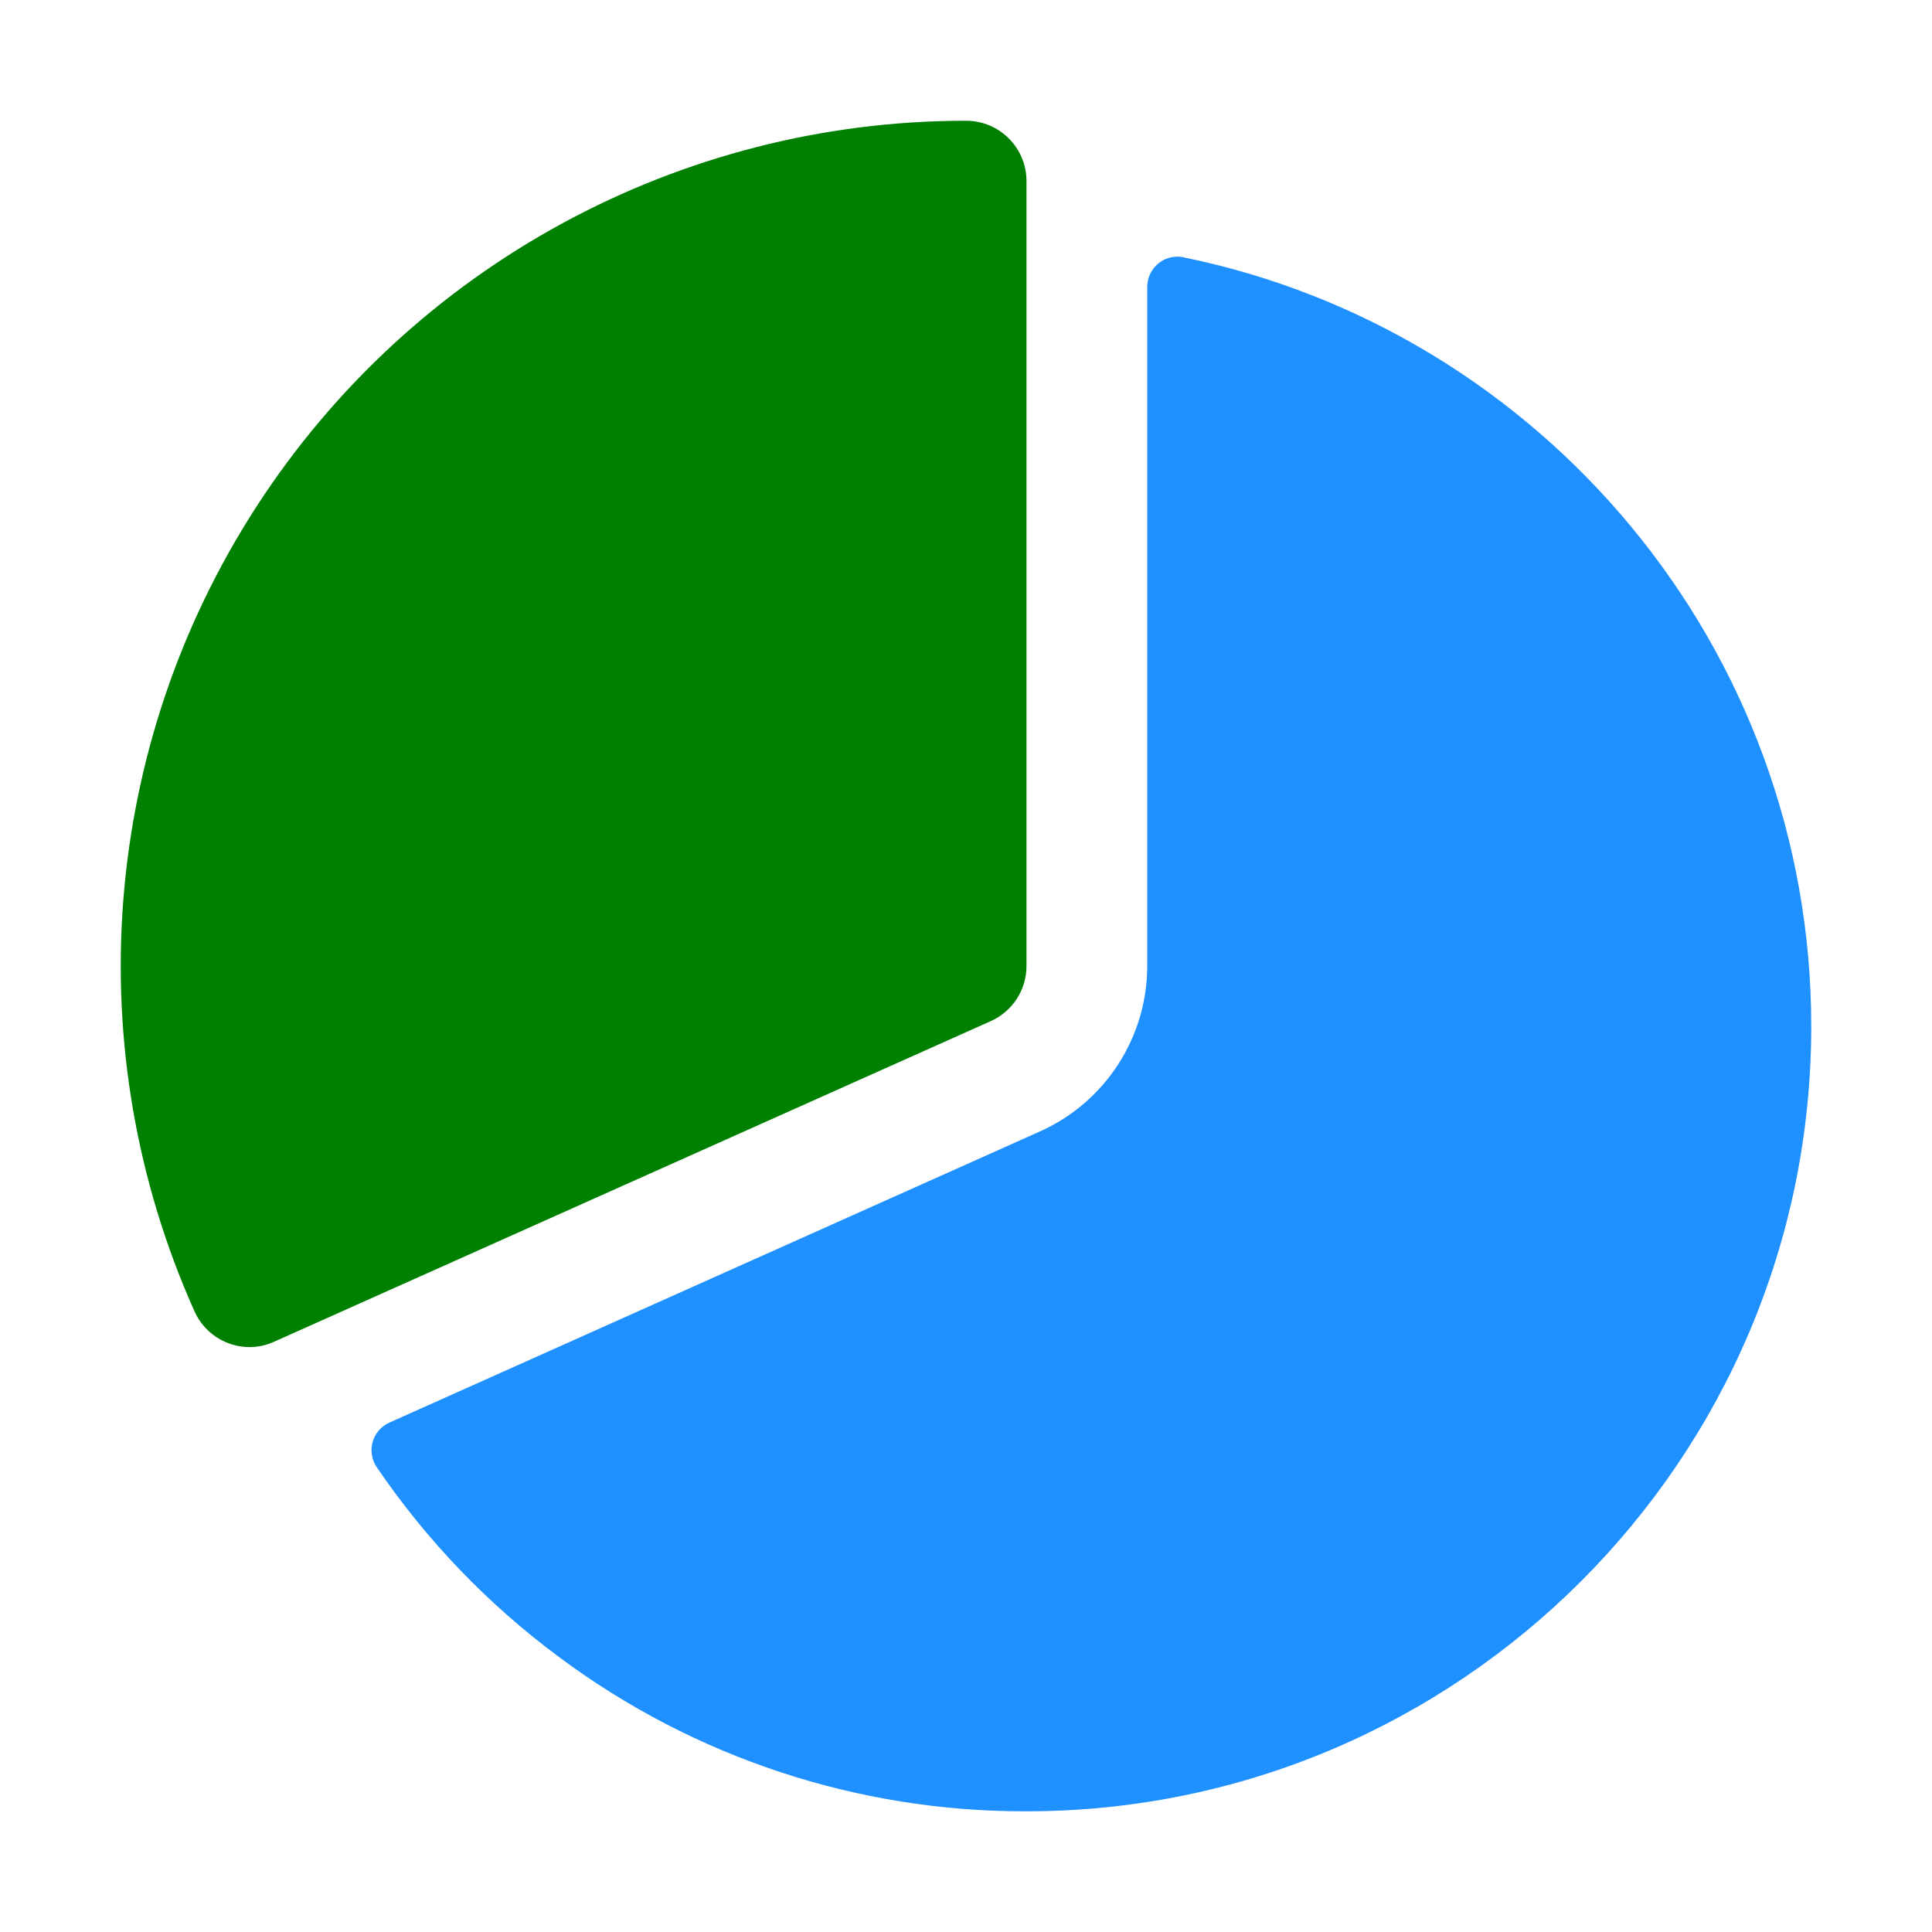
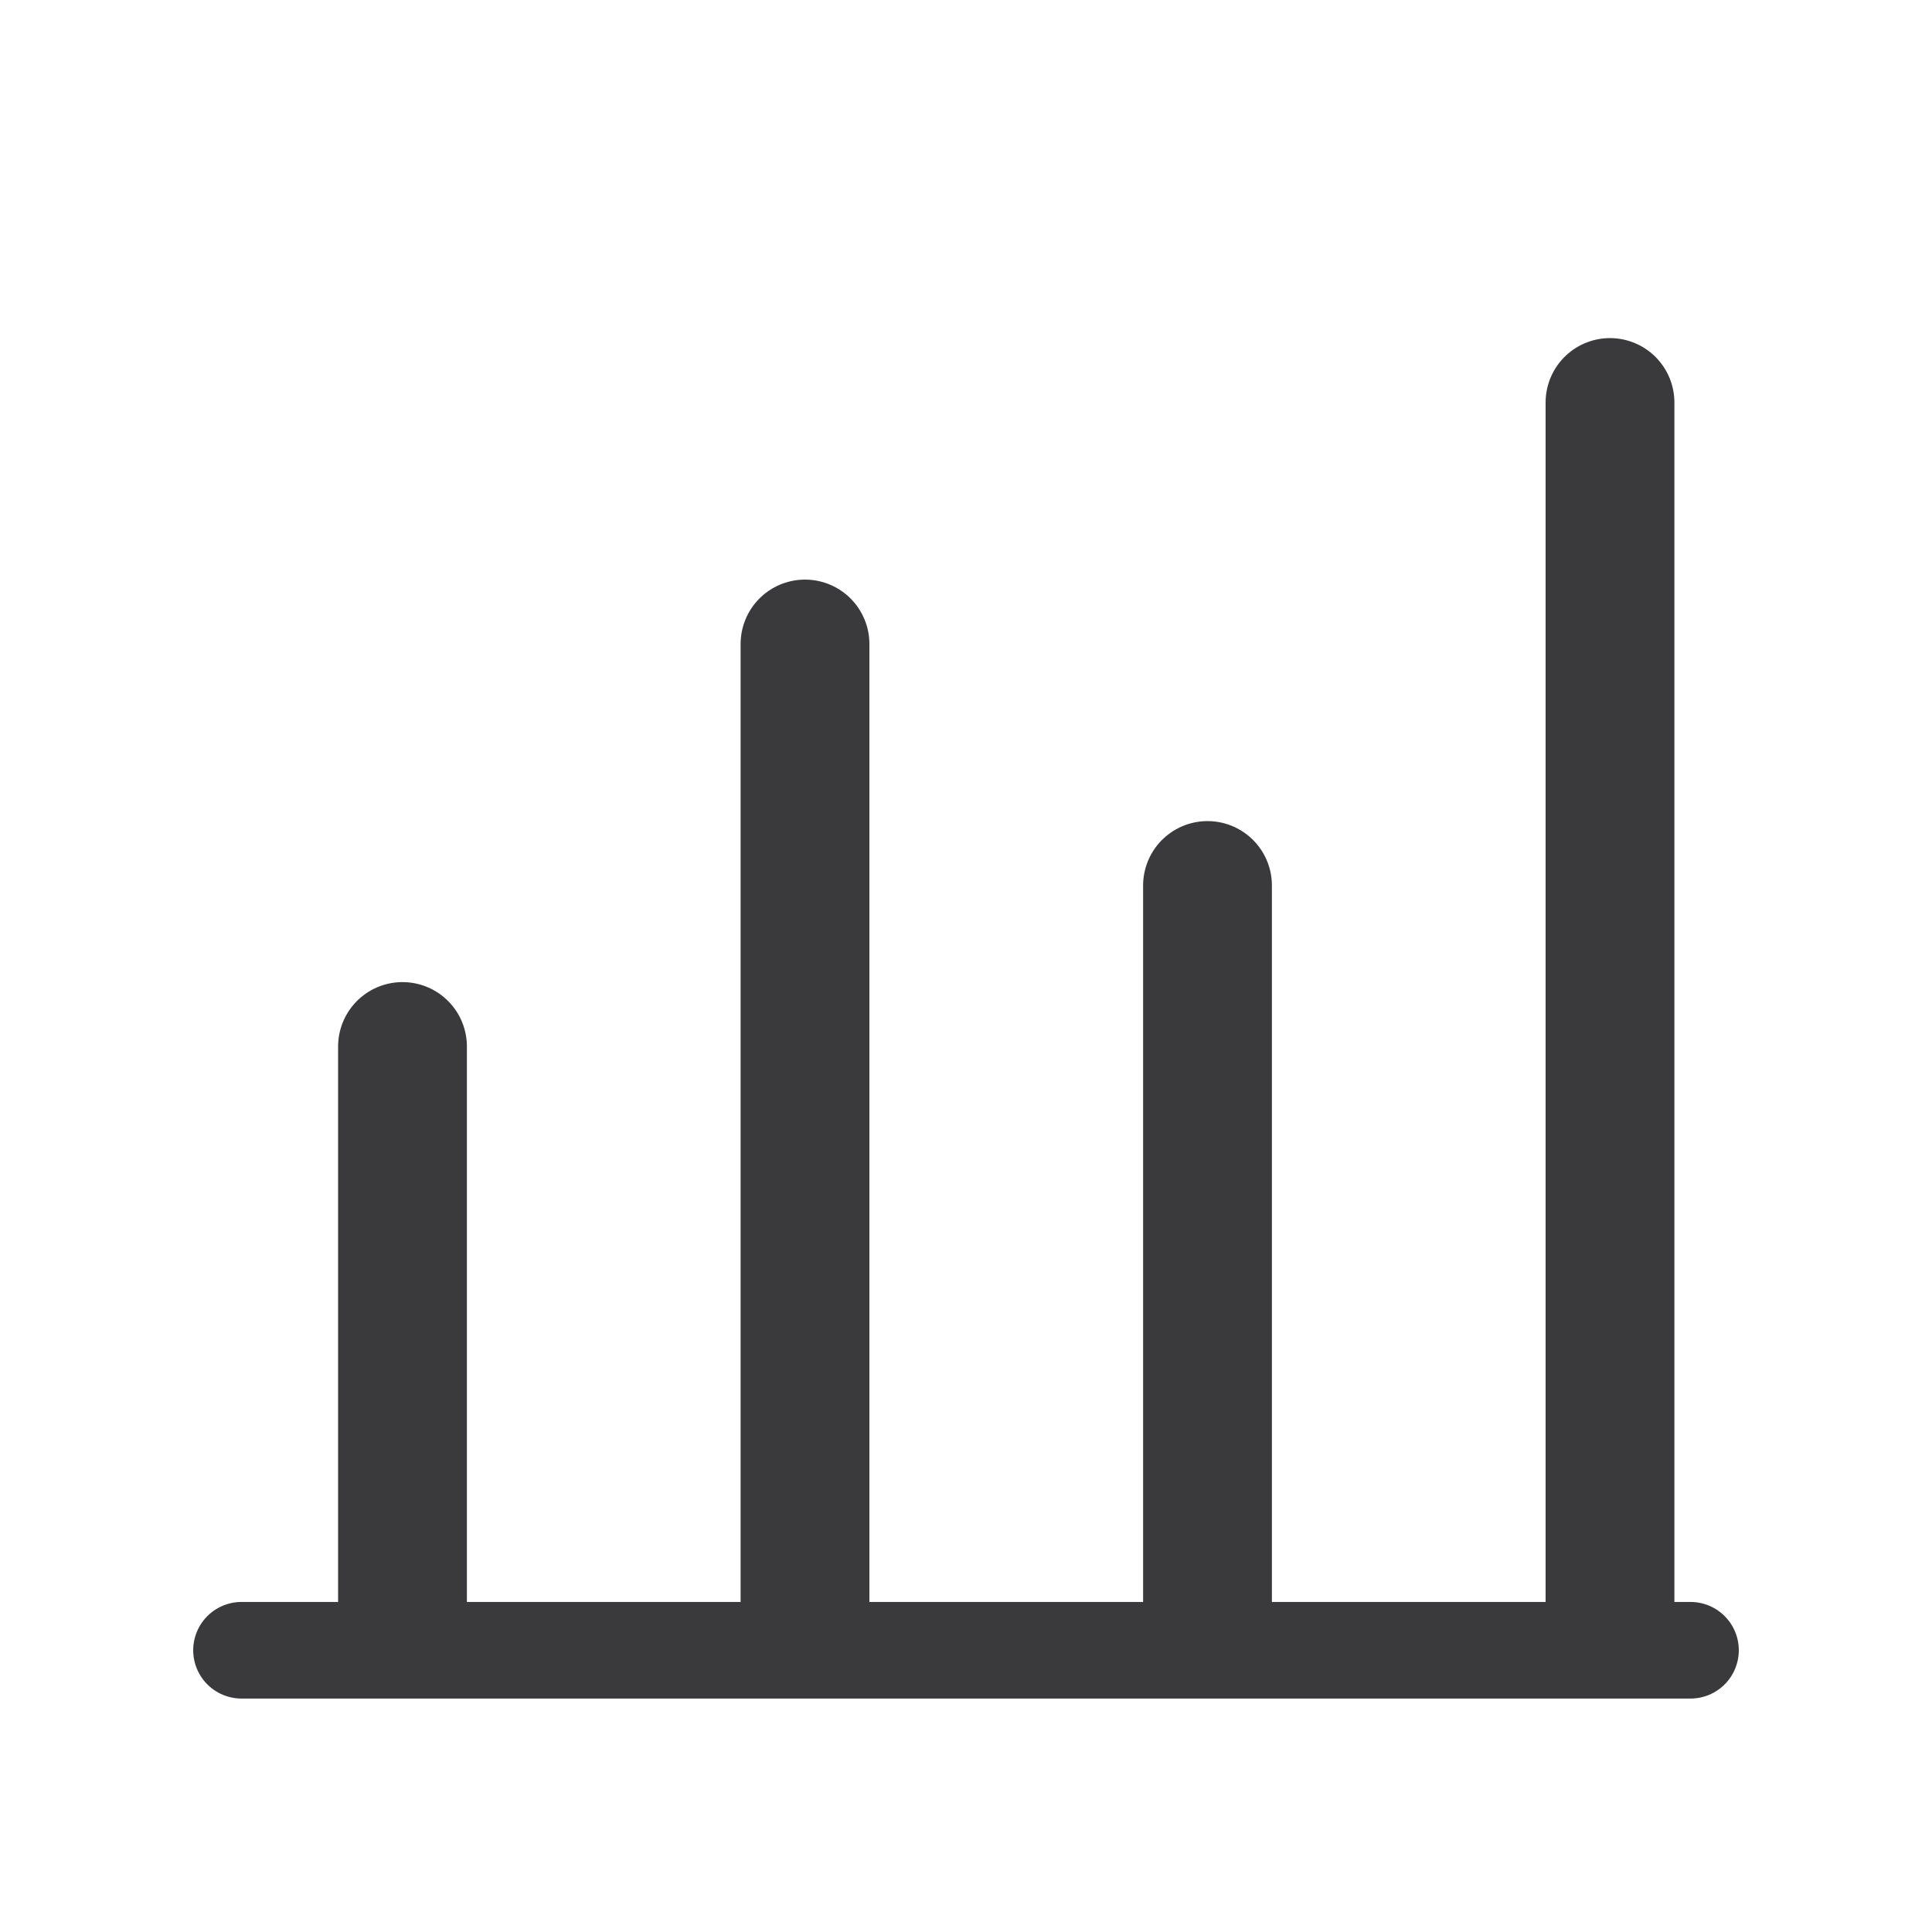
- <svg xmlns="http://www.w3.org/2000/svg" height="32" viewBox="0 0 32 32" width="32">
-   <g stroke-width=".062">
-     <path d="m4.135 22.312a1.0 1 0 0 1 -.913-.591 13.998 14 0 0 1 12.78-19.721 1.0 1 0 0 1 1.0 1v13a1.0 1 0 0 1 -.592.913l-11.867 5.309a.995.996 0 0 1 -.408.09z" fill="#008000" />
-     <path d="m19.601 4.261a.5.5 0 0 0 -.599.489v11.25a3.004 3.004 0 0 1 -1.775 2.739l-10.778 4.824a.5.5 0 0 0 -.209.738 13.024 13.026 0 0 0 3.028 3.151 12.893 12.895 0 0 0 7.734 2.549c7.167 0 12.998-5.832 12.998-13 0-6.278-4.473-11.531-10.399-12.739z" fill="#1e90ff" />
-   </g>
+ <svg xmlns="http://www.w3.org/2000/svg" viewBox="0 0 24 24" width="24" height="24">
+   <path d="M5 20 V13 M10 20 V8 M15 20 V11 M20 20 V5" fill="none" stroke="#3A3A3C" stroke-width="1.6" stroke-linecap="round" stroke-linejoin="round" />
+   <path d="M3 20.5 H21" fill="none" stroke="#3A3A3C" stroke-width="1.2" stroke-linecap="round" stroke-linejoin="round" />
</svg>
